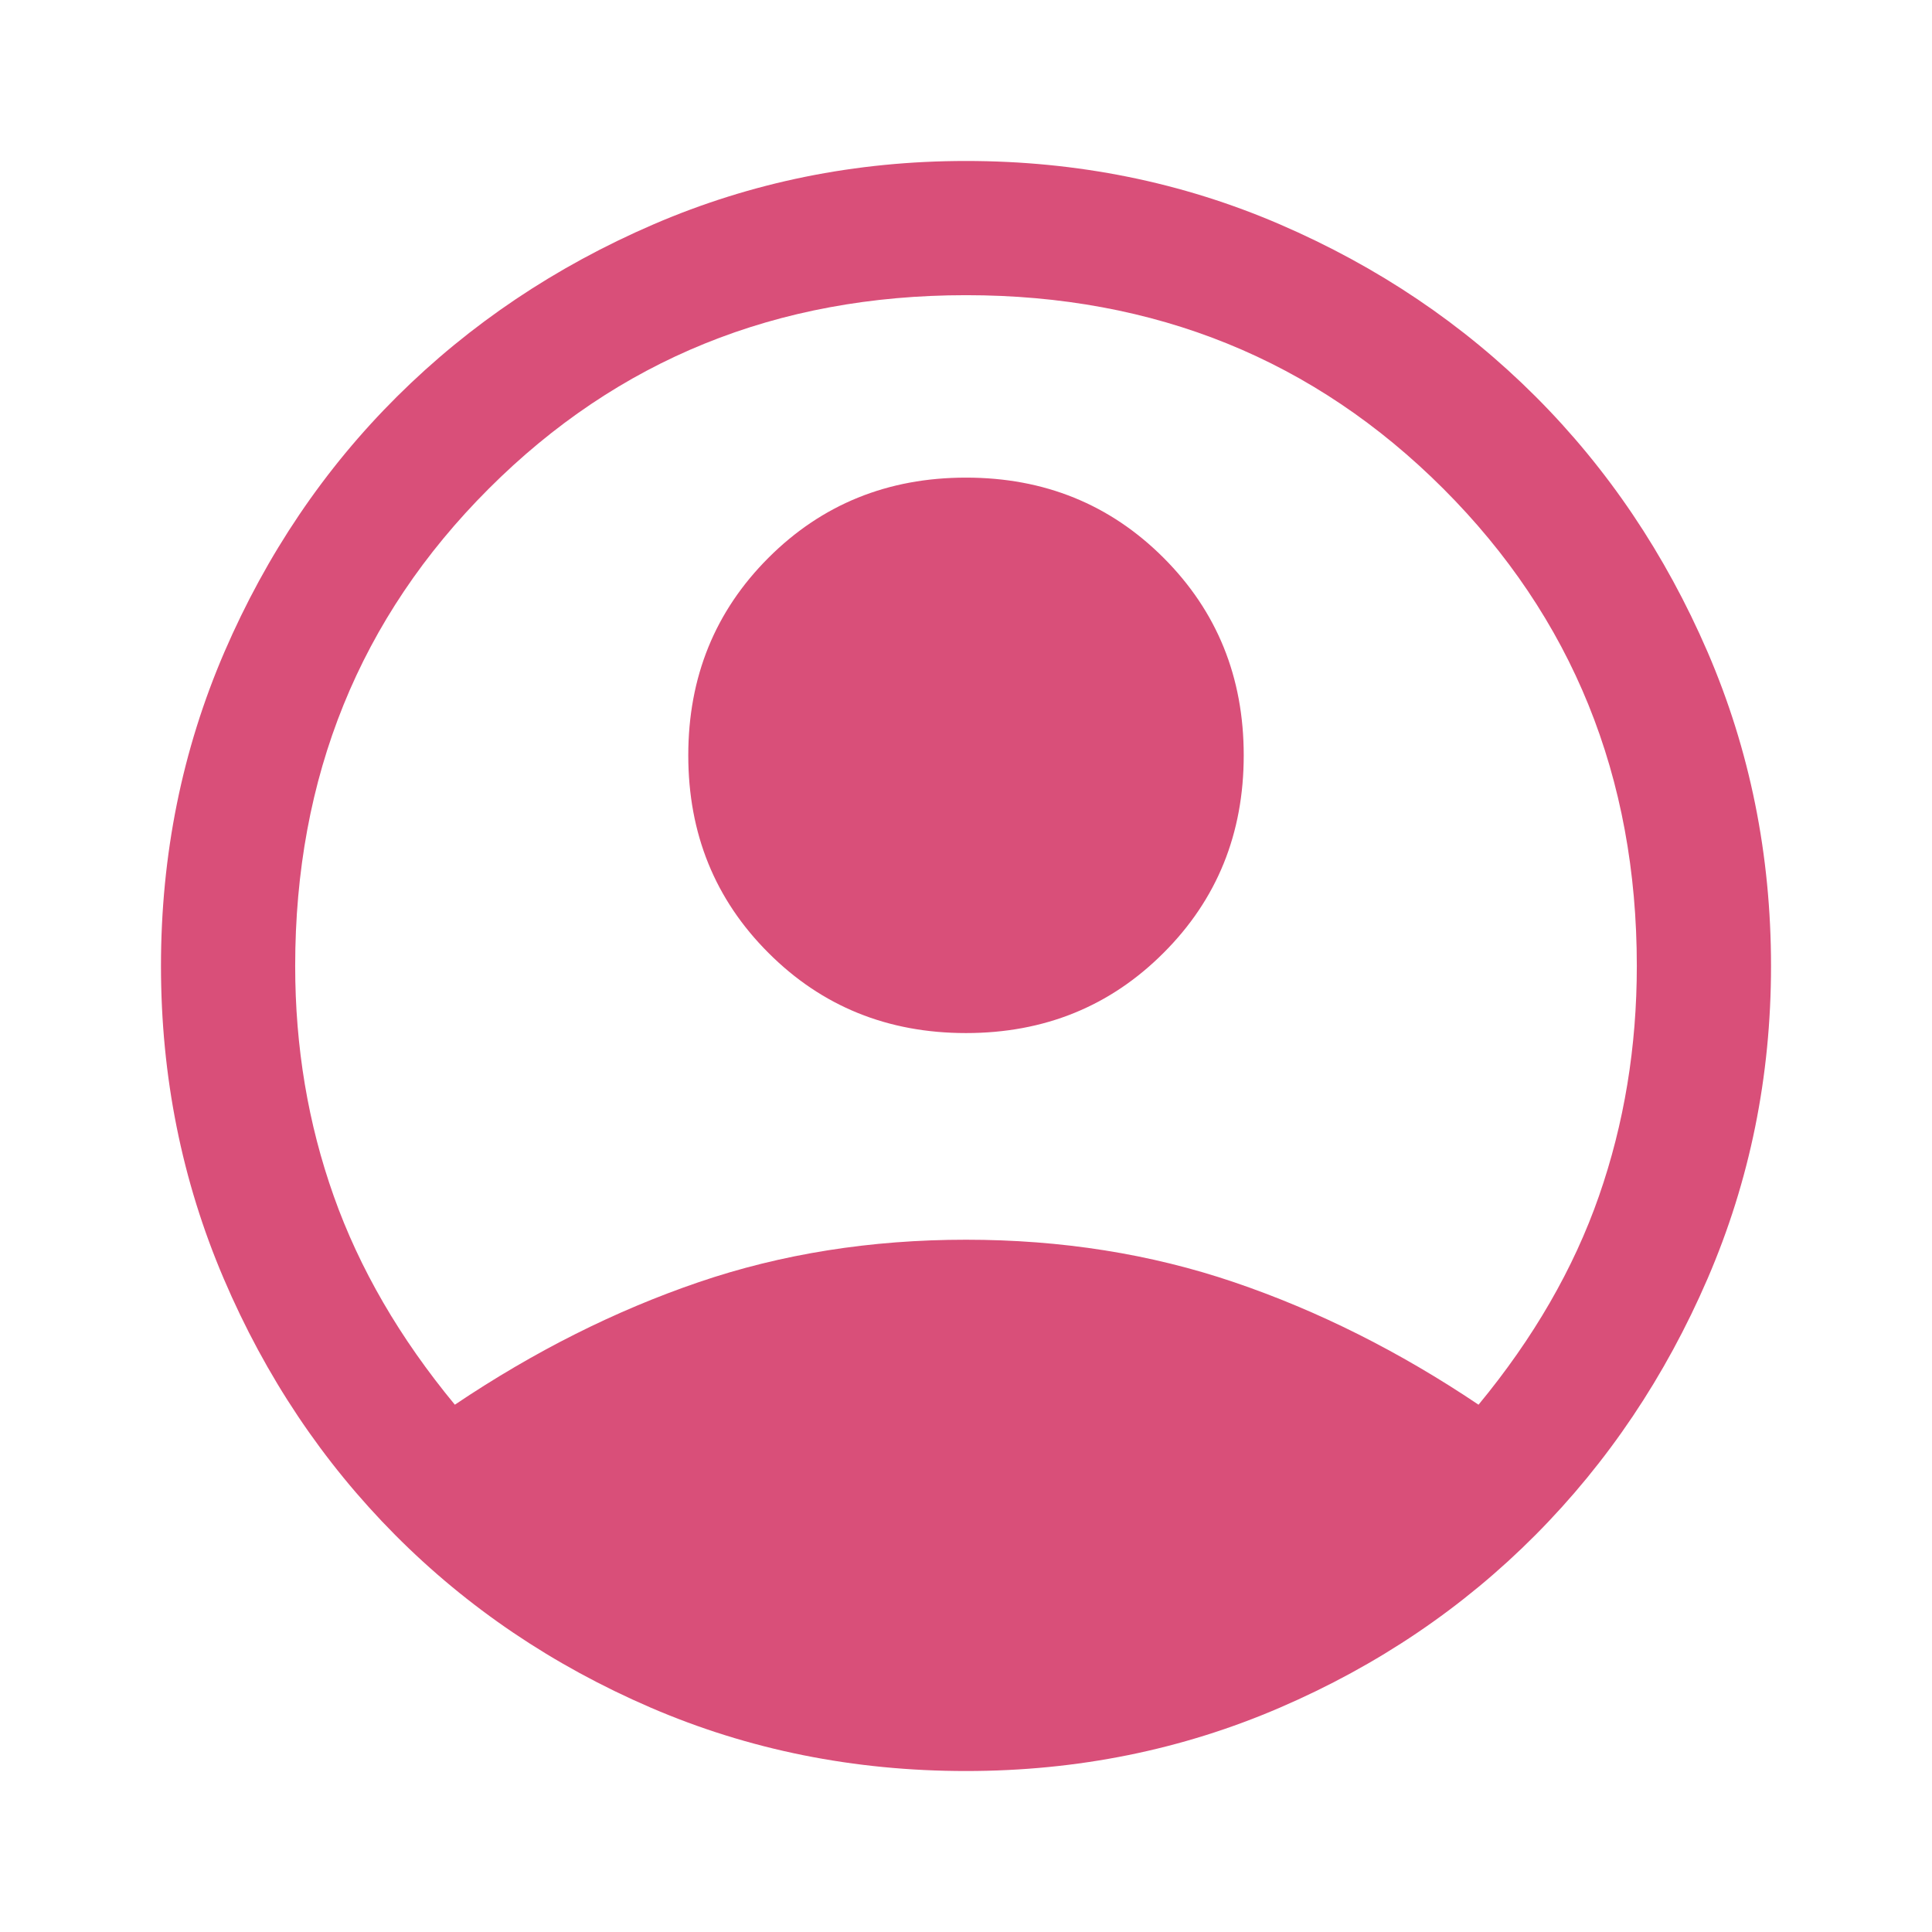
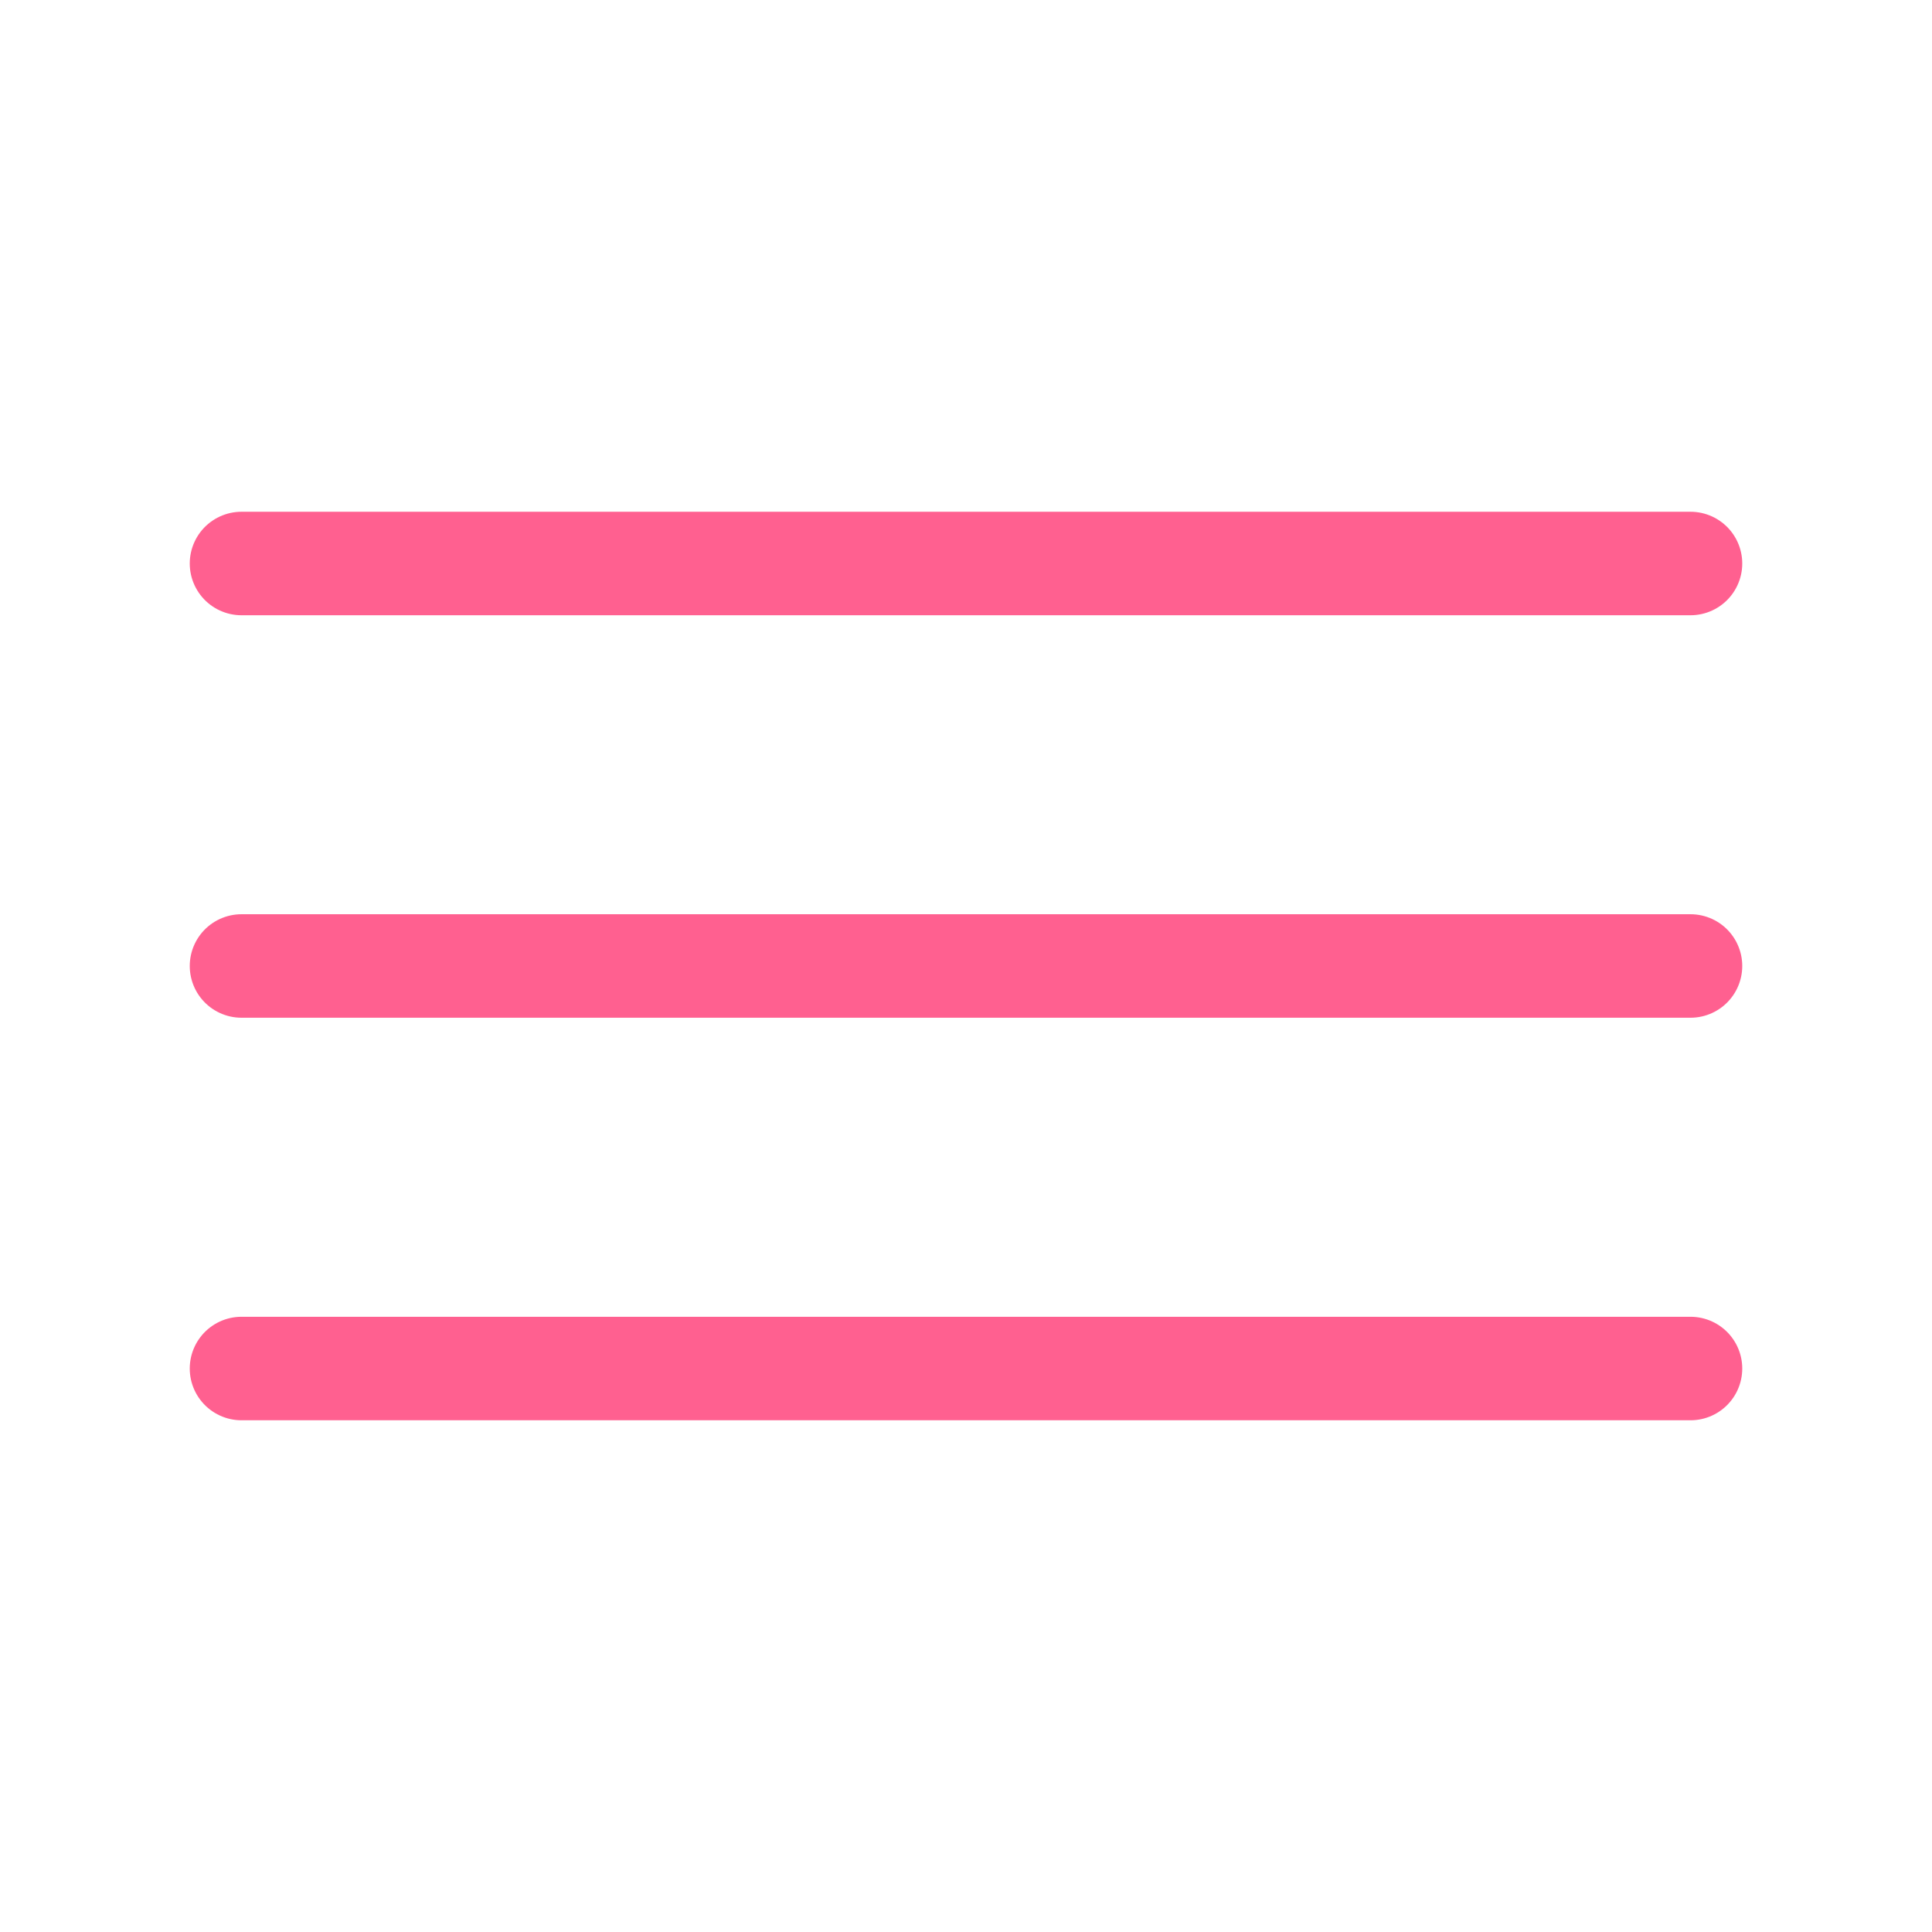
- <svg xmlns="http://www.w3.org/2000/svg" preserveAspectRatio="none" overflow="visible" style="display: block;" width="28" height="28" viewBox="0 0 28 28" fill="none">
-   <g id="account_circle">
-     <mask id="mask0_0_21" style="mask-type:alpha" maskUnits="userSpaceOnUse" x="0" y="0" width="28" height="28">
-       <rect id="Bounding box" width="28" height="28" fill="#D9D9D9" />
-     </mask>
-     <g mask="url(#mask0_0_21)">
-       <path id="account_circle_2" d="M6.592 20.358C7.739 19.587 8.915 18.996 10.121 18.584C11.326 18.172 12.62 17.967 14 17.967C15.381 17.967 16.677 18.172 17.889 18.584C19.101 18.996 20.281 19.587 21.428 20.358C22.225 19.393 22.807 18.385 23.173 17.335C23.539 16.285 23.722 15.173 23.722 14C23.722 11.258 22.787 8.953 20.918 7.083C19.047 5.213 16.742 4.278 14 4.278C11.258 4.278 8.953 5.213 7.083 7.083C5.213 8.953 4.278 11.258 4.278 14C4.278 15.173 4.464 16.285 4.837 17.335C5.209 18.385 5.794 19.393 6.592 20.358ZM11.137 13.81C10.362 13.036 9.975 12.082 9.975 10.947C9.975 9.813 10.362 8.859 11.137 8.084C11.911 7.31 12.866 6.922 14 6.922C15.134 6.922 16.089 7.31 16.863 8.084C17.638 8.859 18.025 9.813 18.025 10.947C18.025 12.082 17.638 13.036 16.863 13.81C16.089 14.585 15.134 14.972 14 14.972C12.866 14.972 11.911 14.585 11.137 13.81ZM14 25.667C12.373 25.667 10.85 25.36 9.43 24.748C8.011 24.136 6.776 23.301 5.726 22.245C4.676 21.188 3.848 19.95 3.242 18.53C2.636 17.111 2.333 15.601 2.333 14C2.333 12.386 2.64 10.87 3.252 9.45C3.865 8.031 4.699 6.796 5.755 5.746C6.812 4.696 8.05 3.865 9.47 3.252C10.889 2.64 12.399 2.333 14 2.333C15.614 2.333 17.131 2.64 18.55 3.252C19.97 3.865 21.204 4.696 22.254 5.746C23.304 6.796 24.135 8.031 24.748 9.45C25.36 10.87 25.667 12.386 25.667 14C25.667 15.601 25.36 17.111 24.748 18.53C24.135 19.95 23.304 21.188 22.254 22.245C21.204 23.301 19.97 24.136 18.55 24.748C17.131 25.36 15.614 25.667 14 25.667Z" fill="#D94F79" />
-     </g>
+ <svg xmlns="http://www.w3.org/2000/svg" width="28" height="28" viewBox="0 0 28 28" fill="none">
+   <g id="iconsax-menu" transform="translate(2.75 7.4167)">
+     <path id="Vector" d="M0.75 0.75H21.75" stroke-width="1.5" stroke-linecap="round" stroke="#FF6090" />
+     <path id="Vector_2" d="M0.75 6.583H21.75" stroke-width="1.5" stroke-linecap="round" stroke="#FF6090" />
+     <path id="Vector_3" d="M0.75 12.417H21.75" stroke-width="1.5" stroke-linecap="round" stroke="#FF6090" />
  </g>
</svg>
